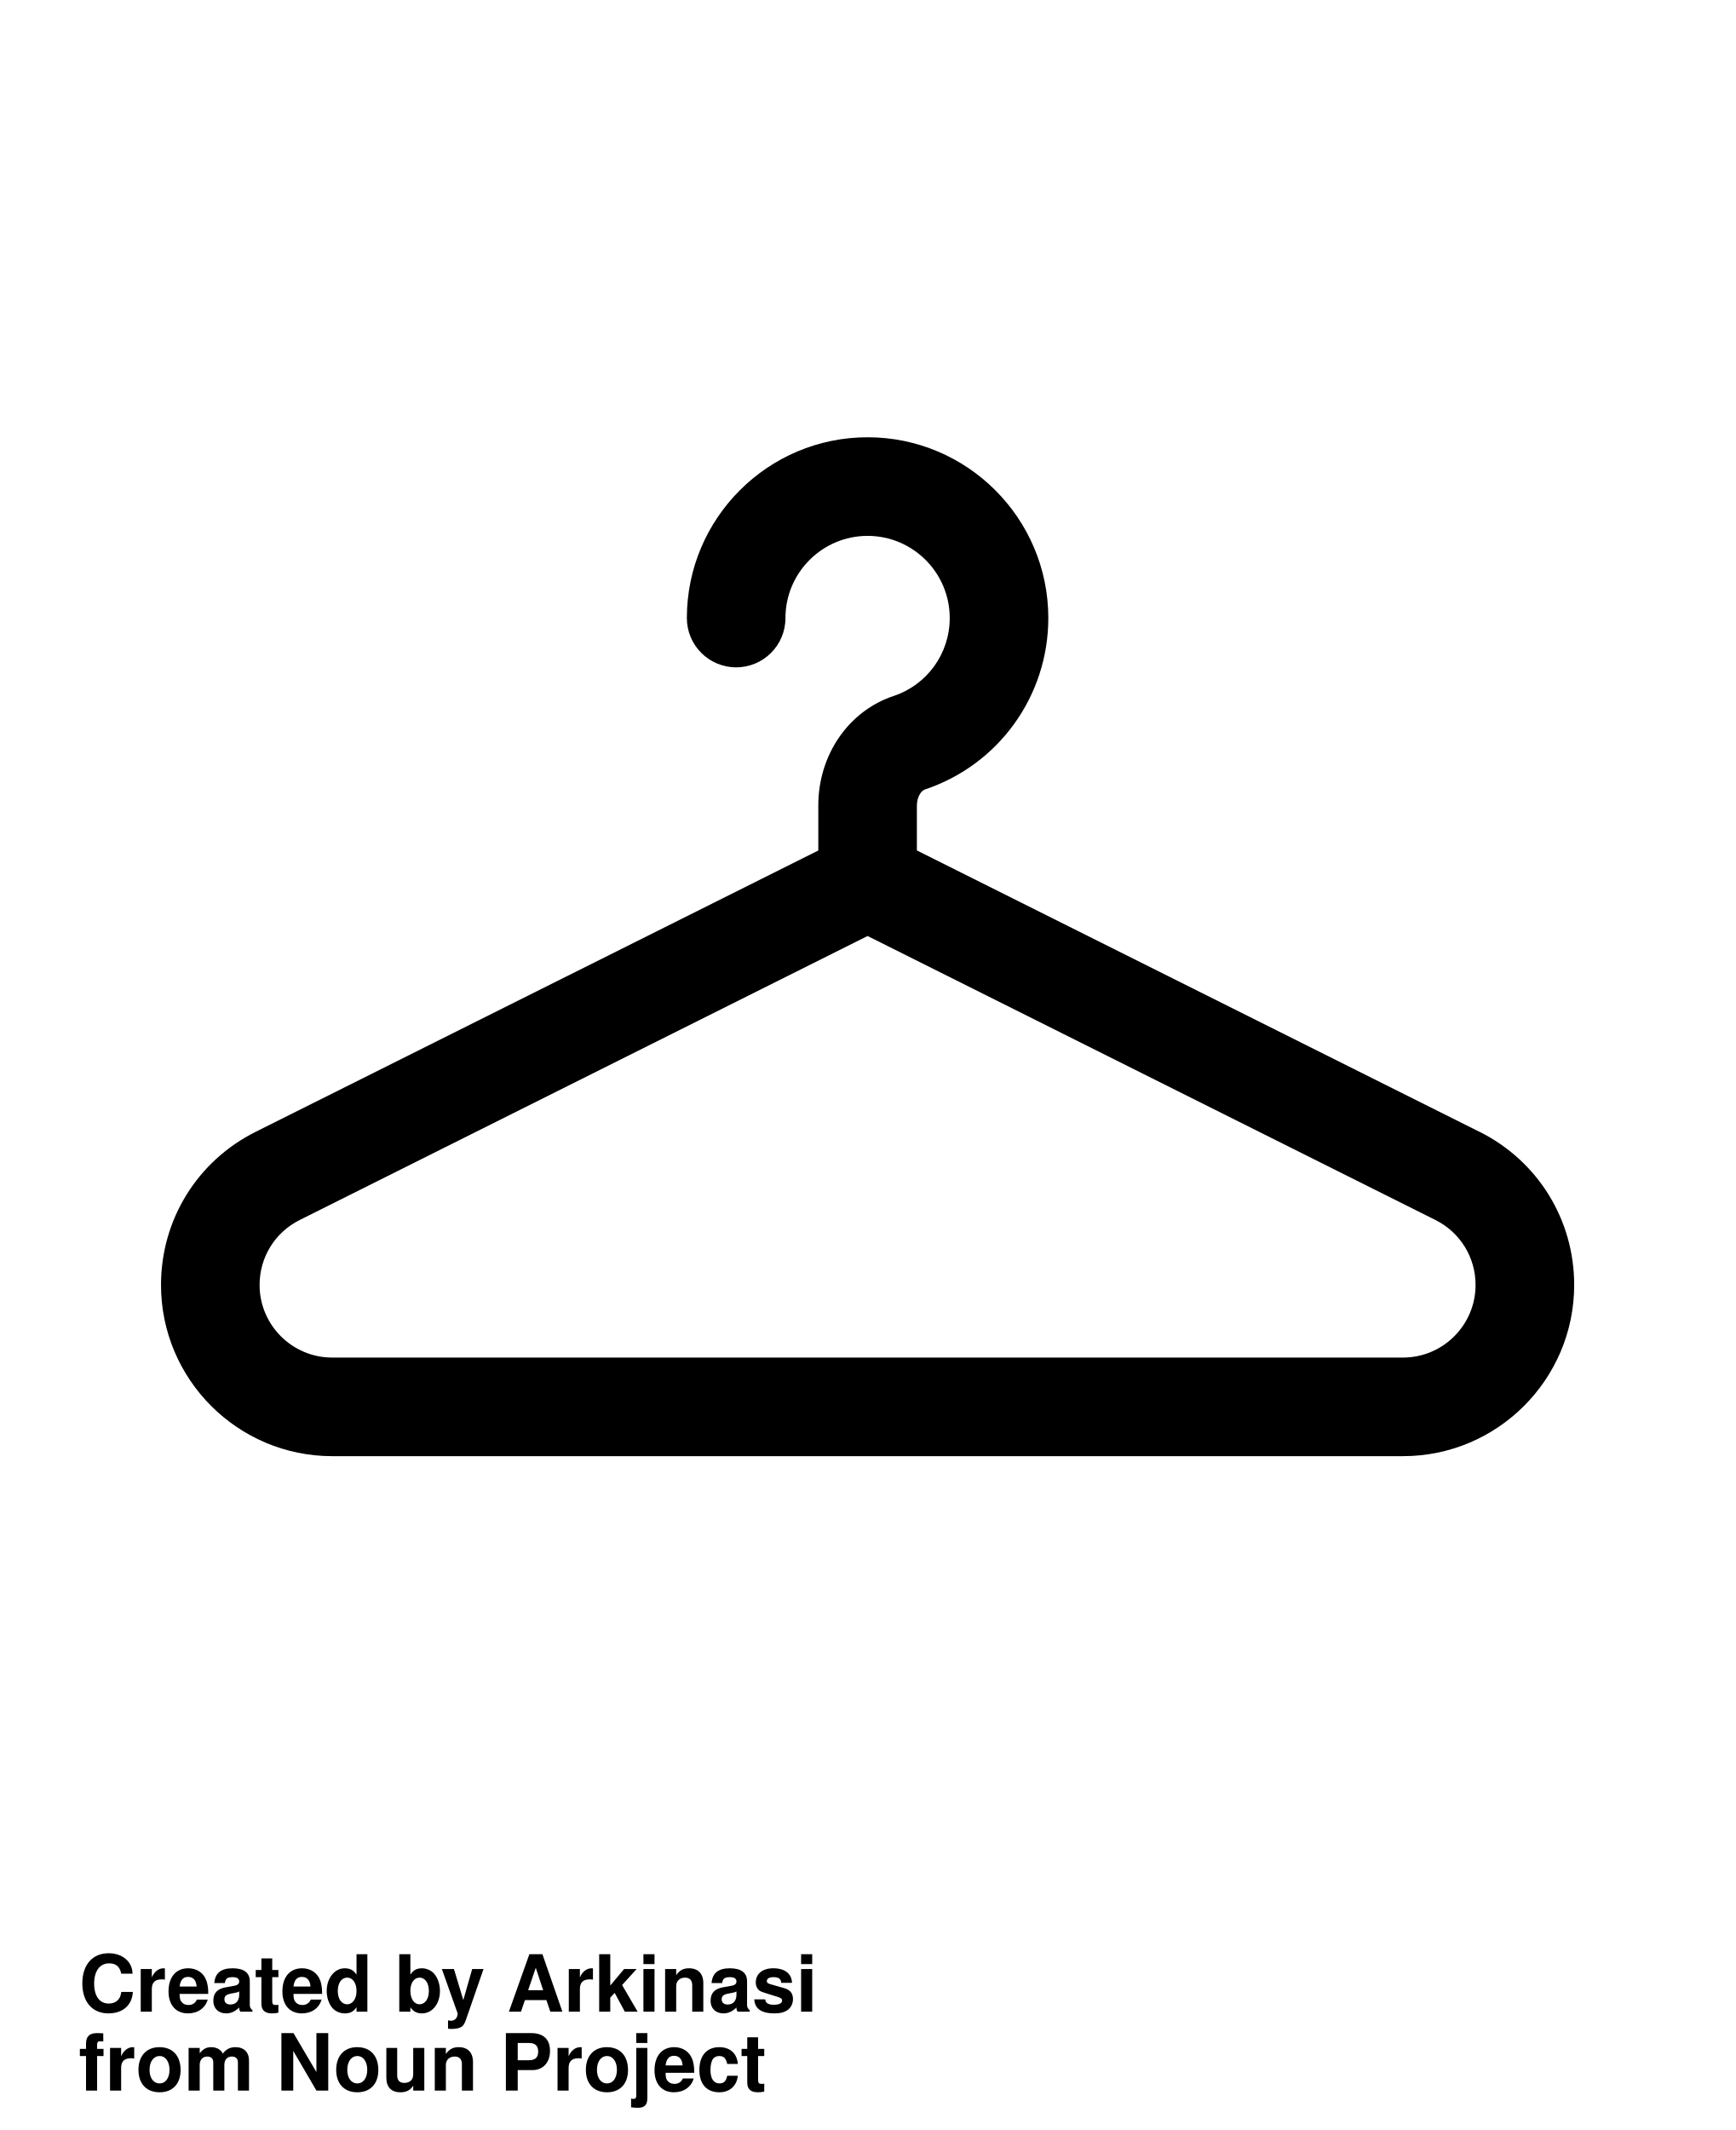
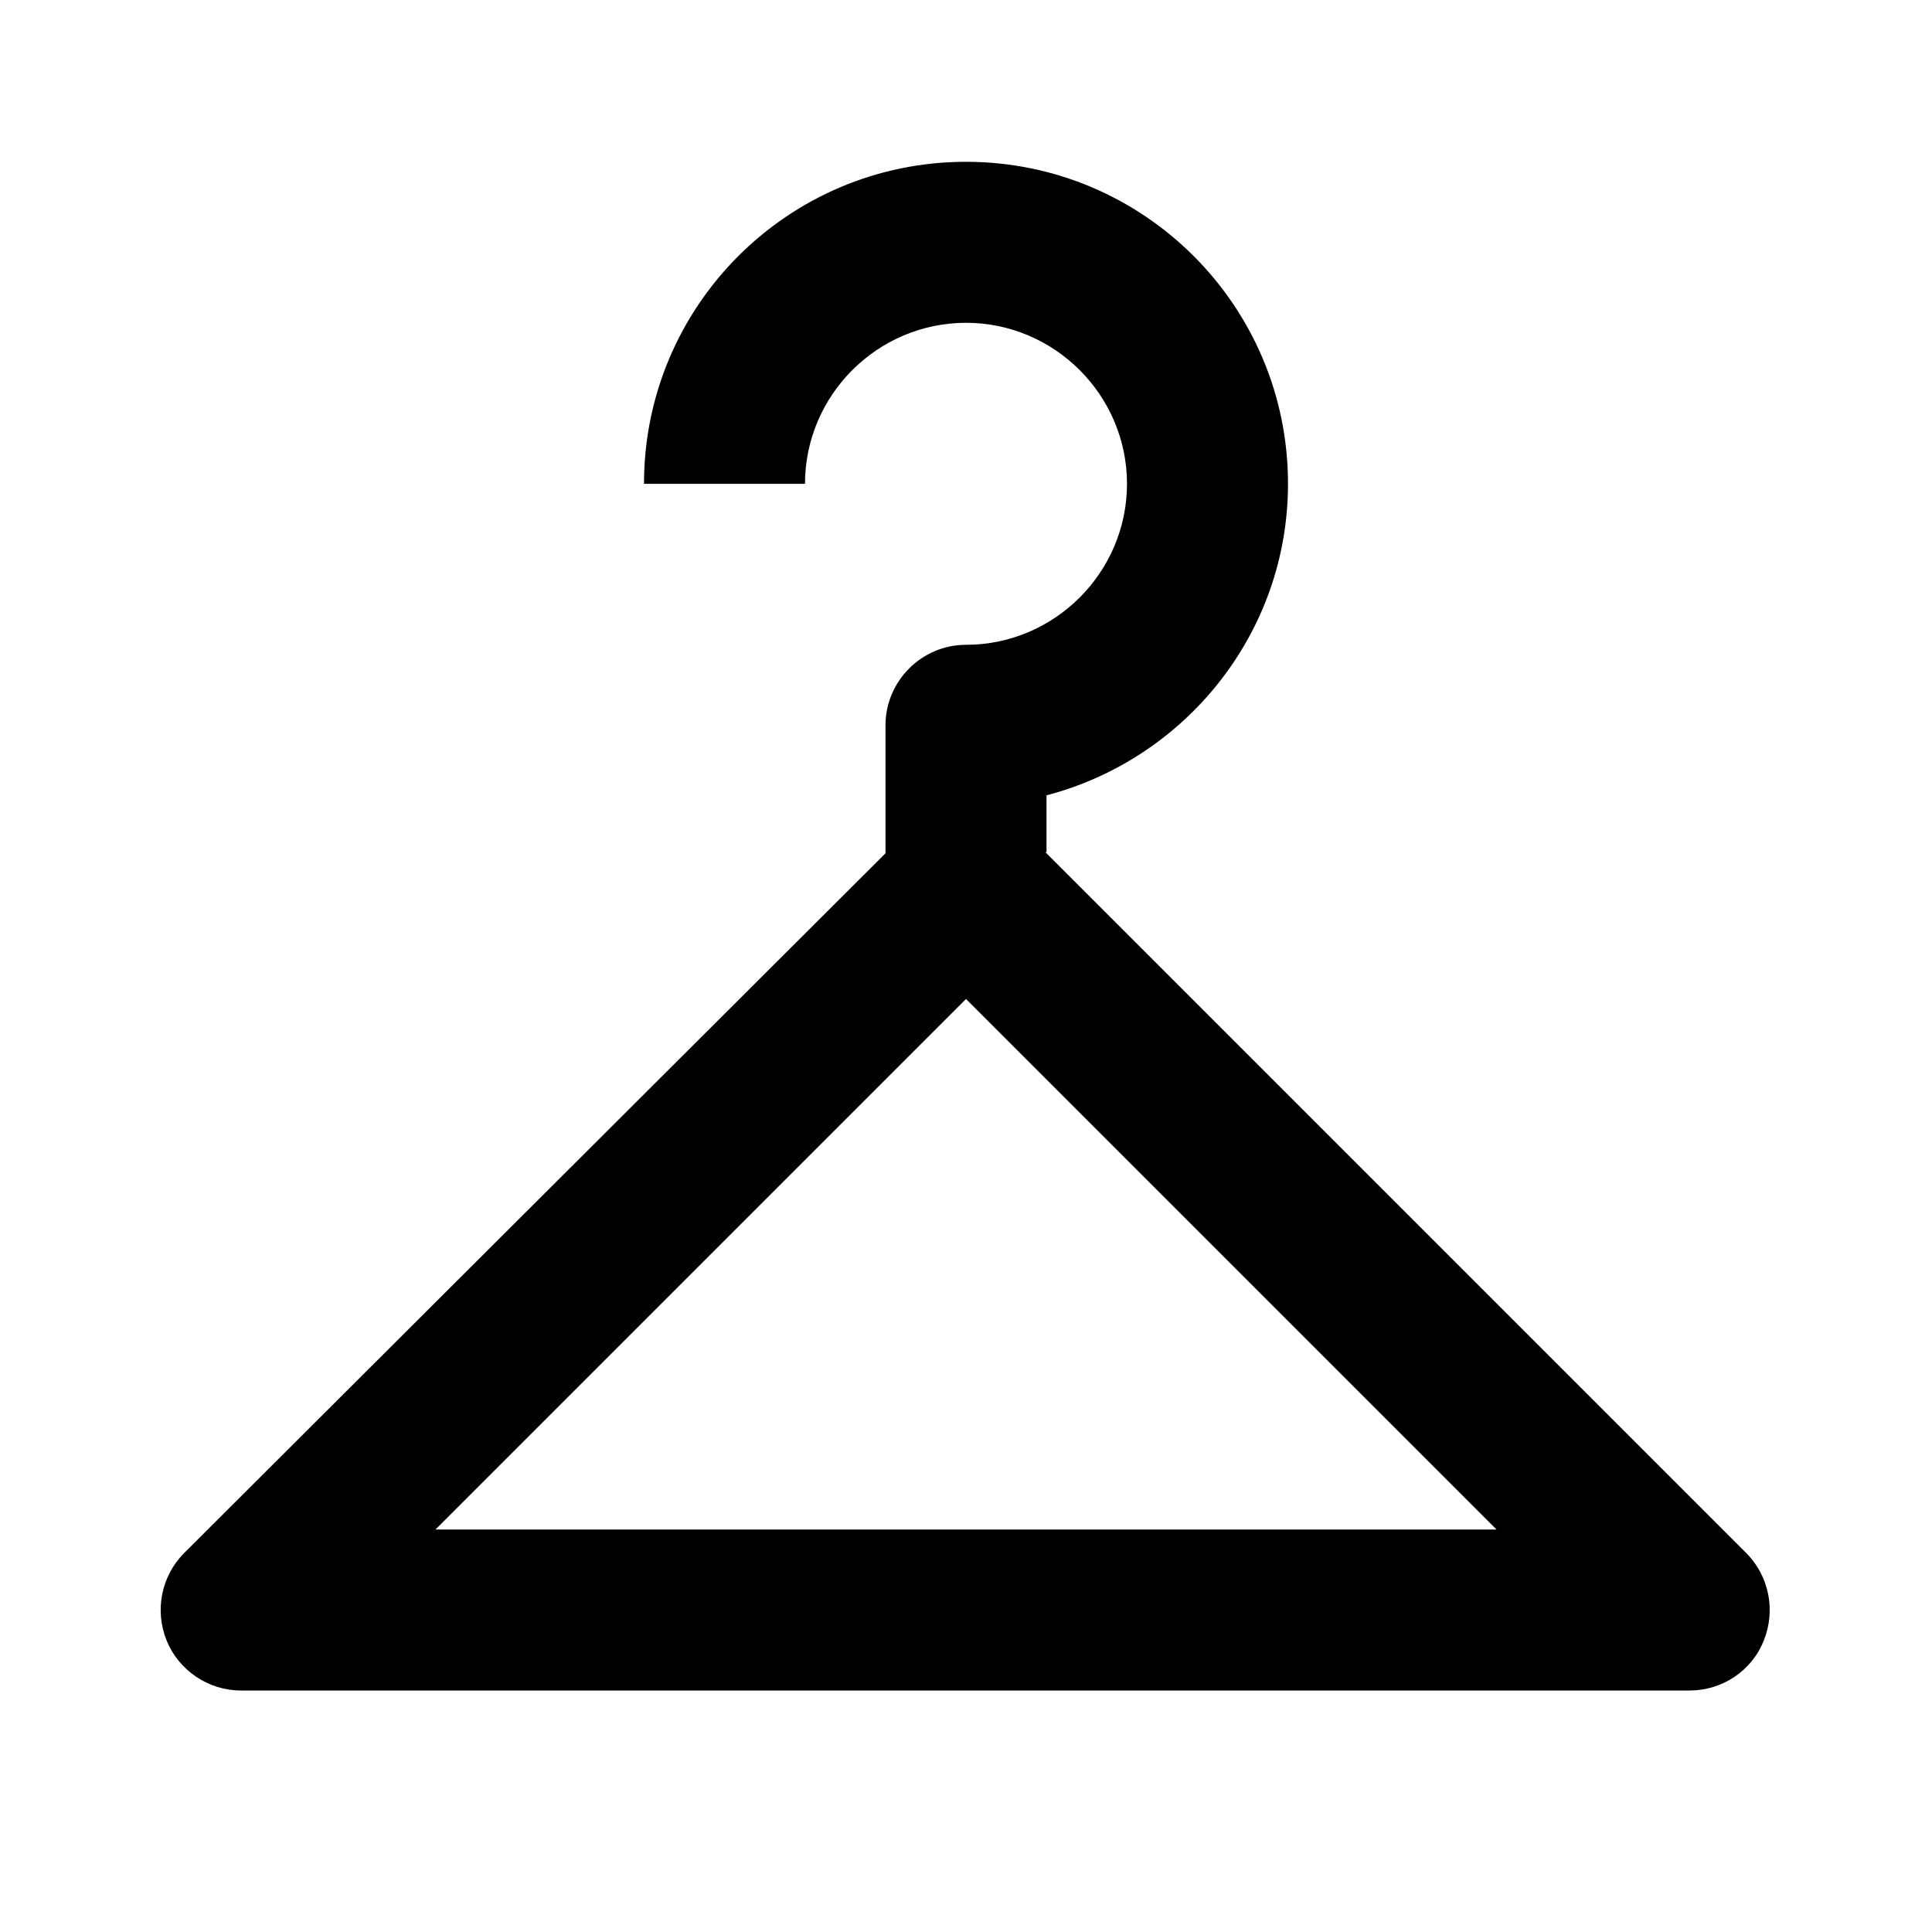
- <svg xmlns="http://www.w3.org/2000/svg" version="1.1" viewBox="-5.0 -10.0 110.0 135.0">
-   <path d="m88.789 61.734-35.664-17.832v-2.852c0-0.504 0.258-0.93 0.496-1.008 4.688-1.559 7.836-5.93 7.836-10.871 0-6.32-5.141-11.457-11.457-11.457-6.32 0-11.457 5.141-11.457 11.457 0 1.727 1.398 3.125 3.125 3.125 1.727 0 3.125-1.398 3.125-3.125 0-2.871 2.336-5.207 5.207-5.207s5.207 2.336 5.207 5.207c0 2.25-1.43 4.234-3.559 4.941-2.856 0.949-4.773 3.738-4.773 6.941v2.852l-35.672 17.832c-3.699 1.852-5.996 5.57-5.996 9.703 0 5.984 4.867 10.852 10.852 10.852h67.883c5.984 0 10.852-4.867 10.852-10.852 0-4.137-2.301-7.856-6-9.707zm-4.848 14.309h-67.883c-2.535 0-4.602-2.062-4.602-4.602 0-1.754 0.973-3.332 2.543-4.117l36-18 36 18c1.566 0.785 2.543 2.363 2.543 4.117 0 2.535-2.062 4.602-4.602 4.602z" />
-   <text x="0.0" y="117.5" font-size="5.0" font-weight="bold" font-family="Arbeit Regular, Helvetica, Arial-Unicode, Arial, Sans-serif" fill="#000000">Created by Arkinasi</text>
-   <text x="0.0" y="122.5" font-size="5.0" font-weight="bold" font-family="Arbeit Regular, Helvetica, Arial-Unicode, Arial, Sans-serif" fill="#000000">from Noun Project</text>
+ <svg xmlns="http://www.w3.org/2000/svg" width="24" height="24" fill="currentColor" viewBox="0 0 24 24" transform="" id="injected-svg">
+   <path d="M13 10.59v-.71c1.72-.45 3-2.01 3-3.87 0-2.21-1.79-4-4-4s-4 1.79-4 4h2c0-1.1.9-2 2-2s2 .9 2 2-.9 2-2 2c-.55 0-1 .45-1 1v1.59l-8.71 8.69c-.29.29-.37.72-.22 1.09s.52.62.92.62h18c.4 0 .77-.24.92-.62.15-.37.07-.8-.22-1.09l-8.71-8.71ZM5.41 19 12 12.41 18.59 19z" />
</svg>
